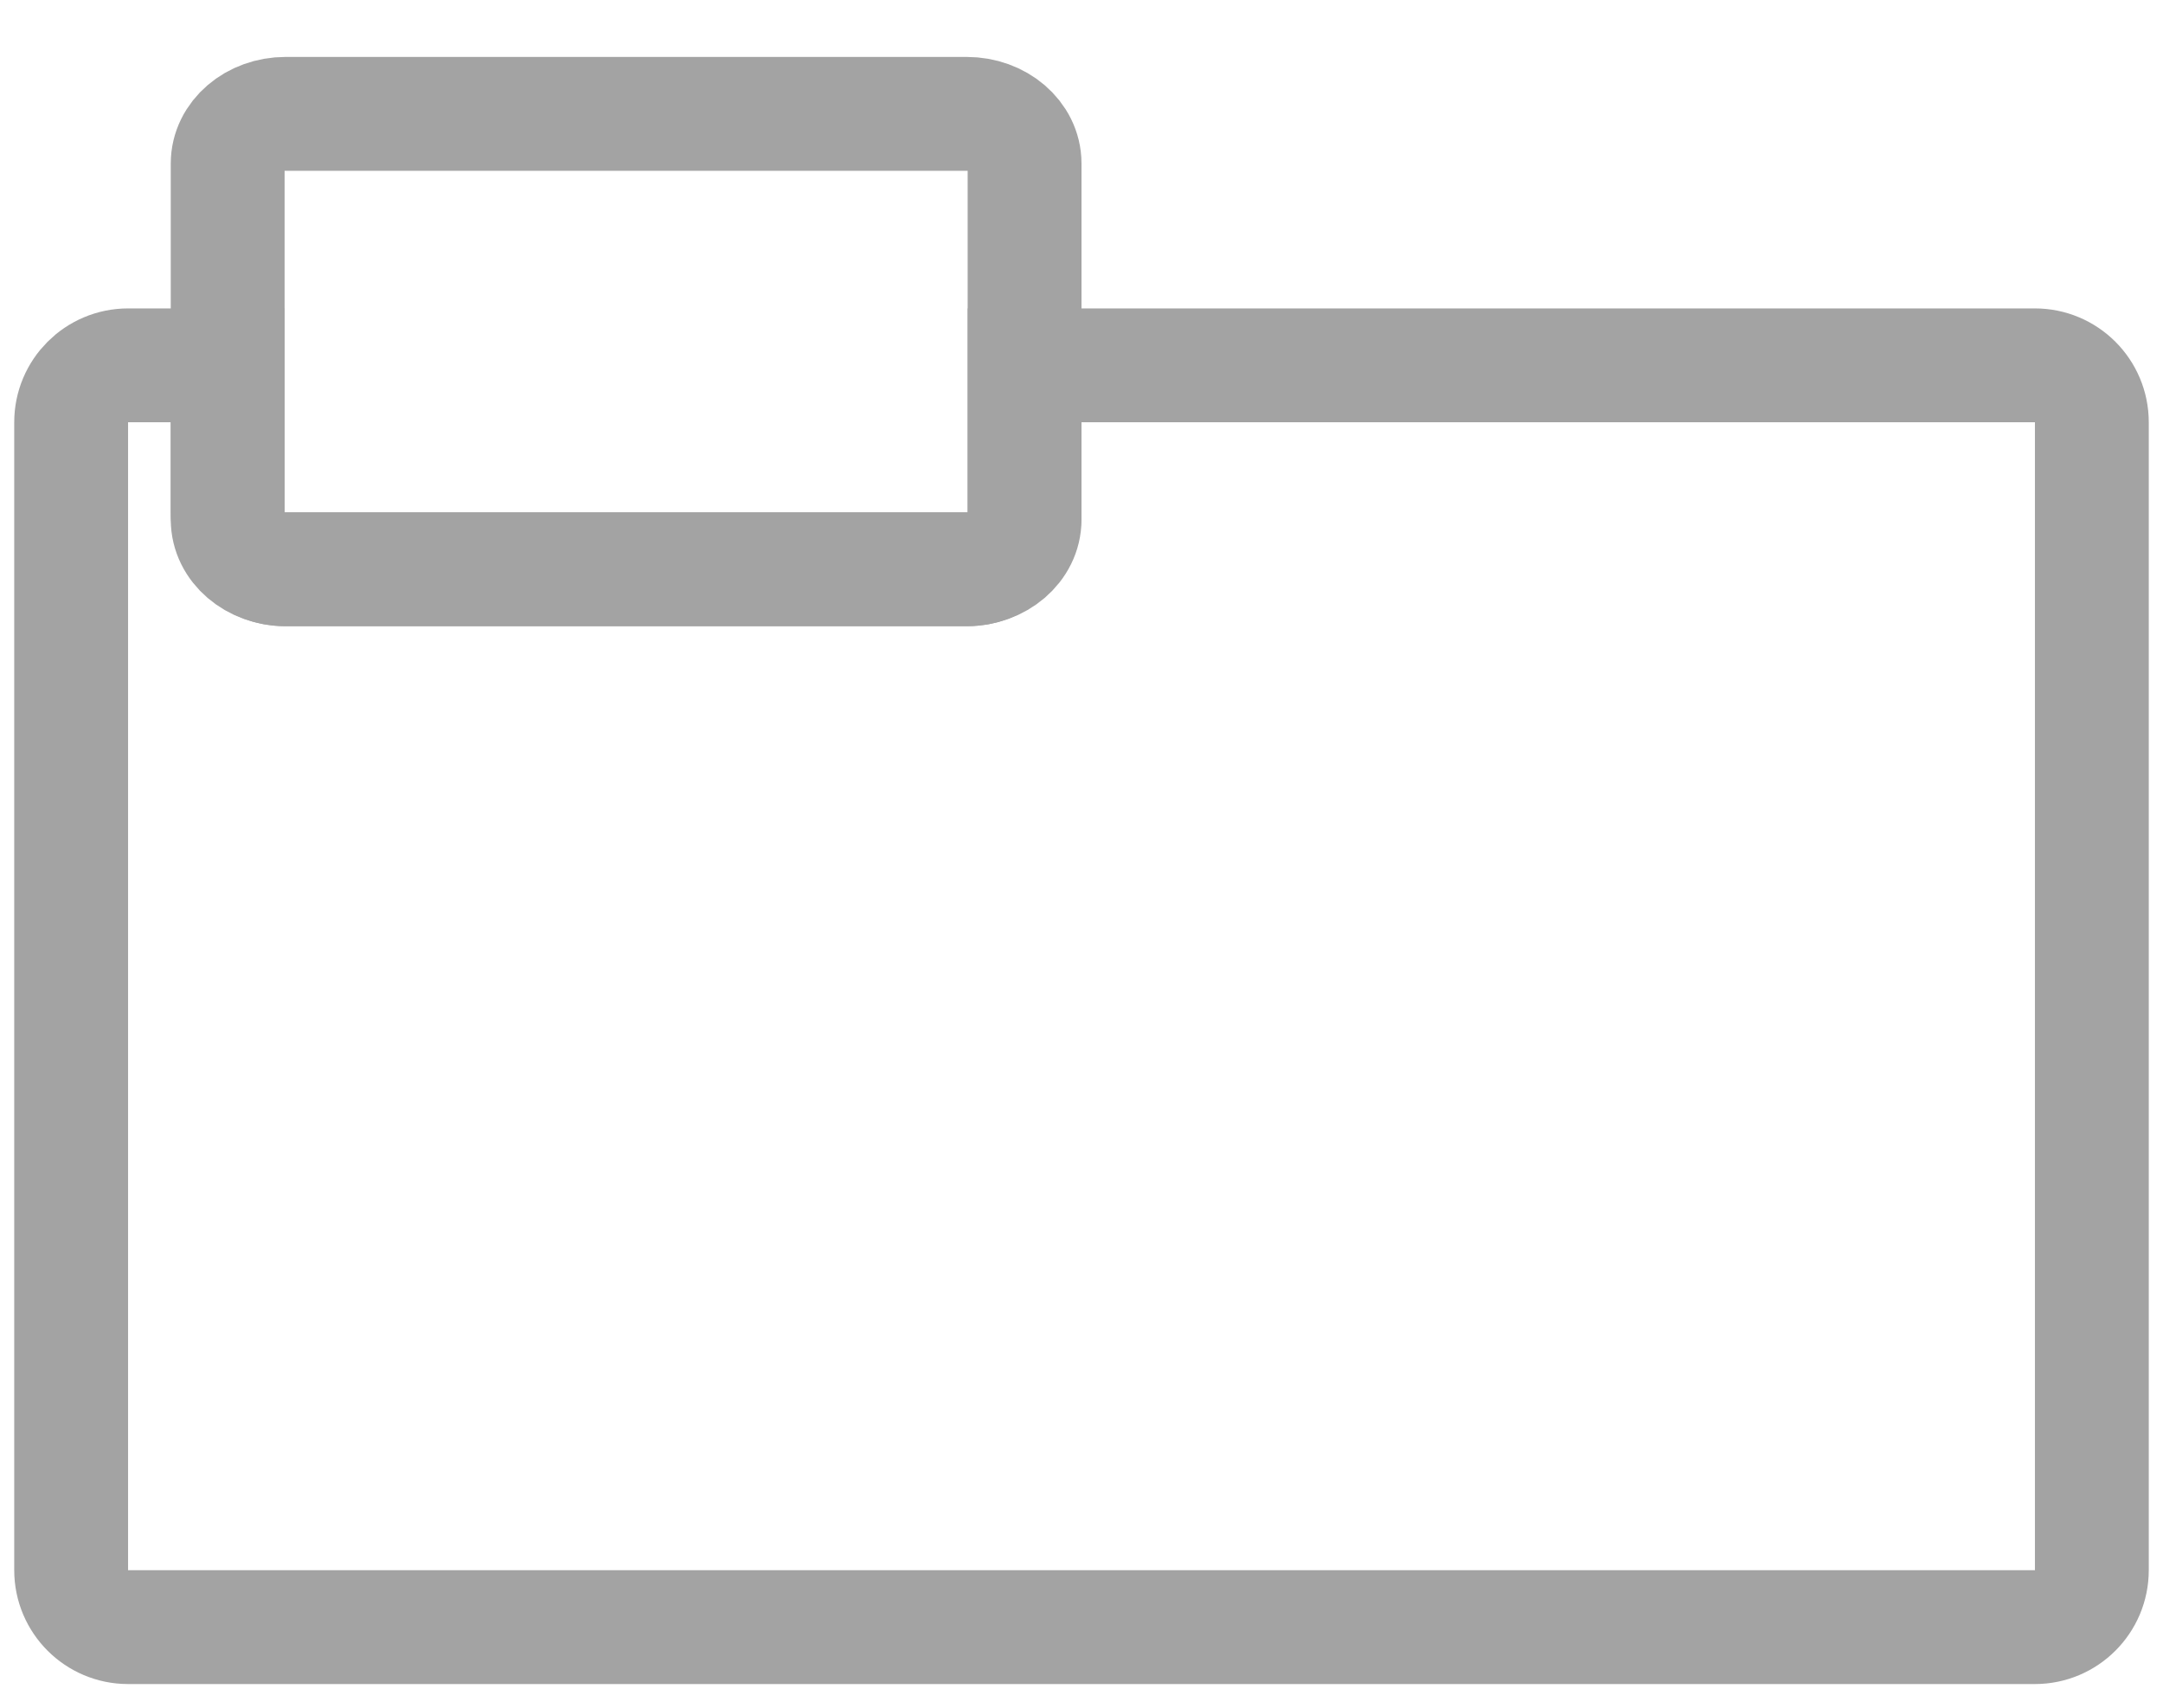
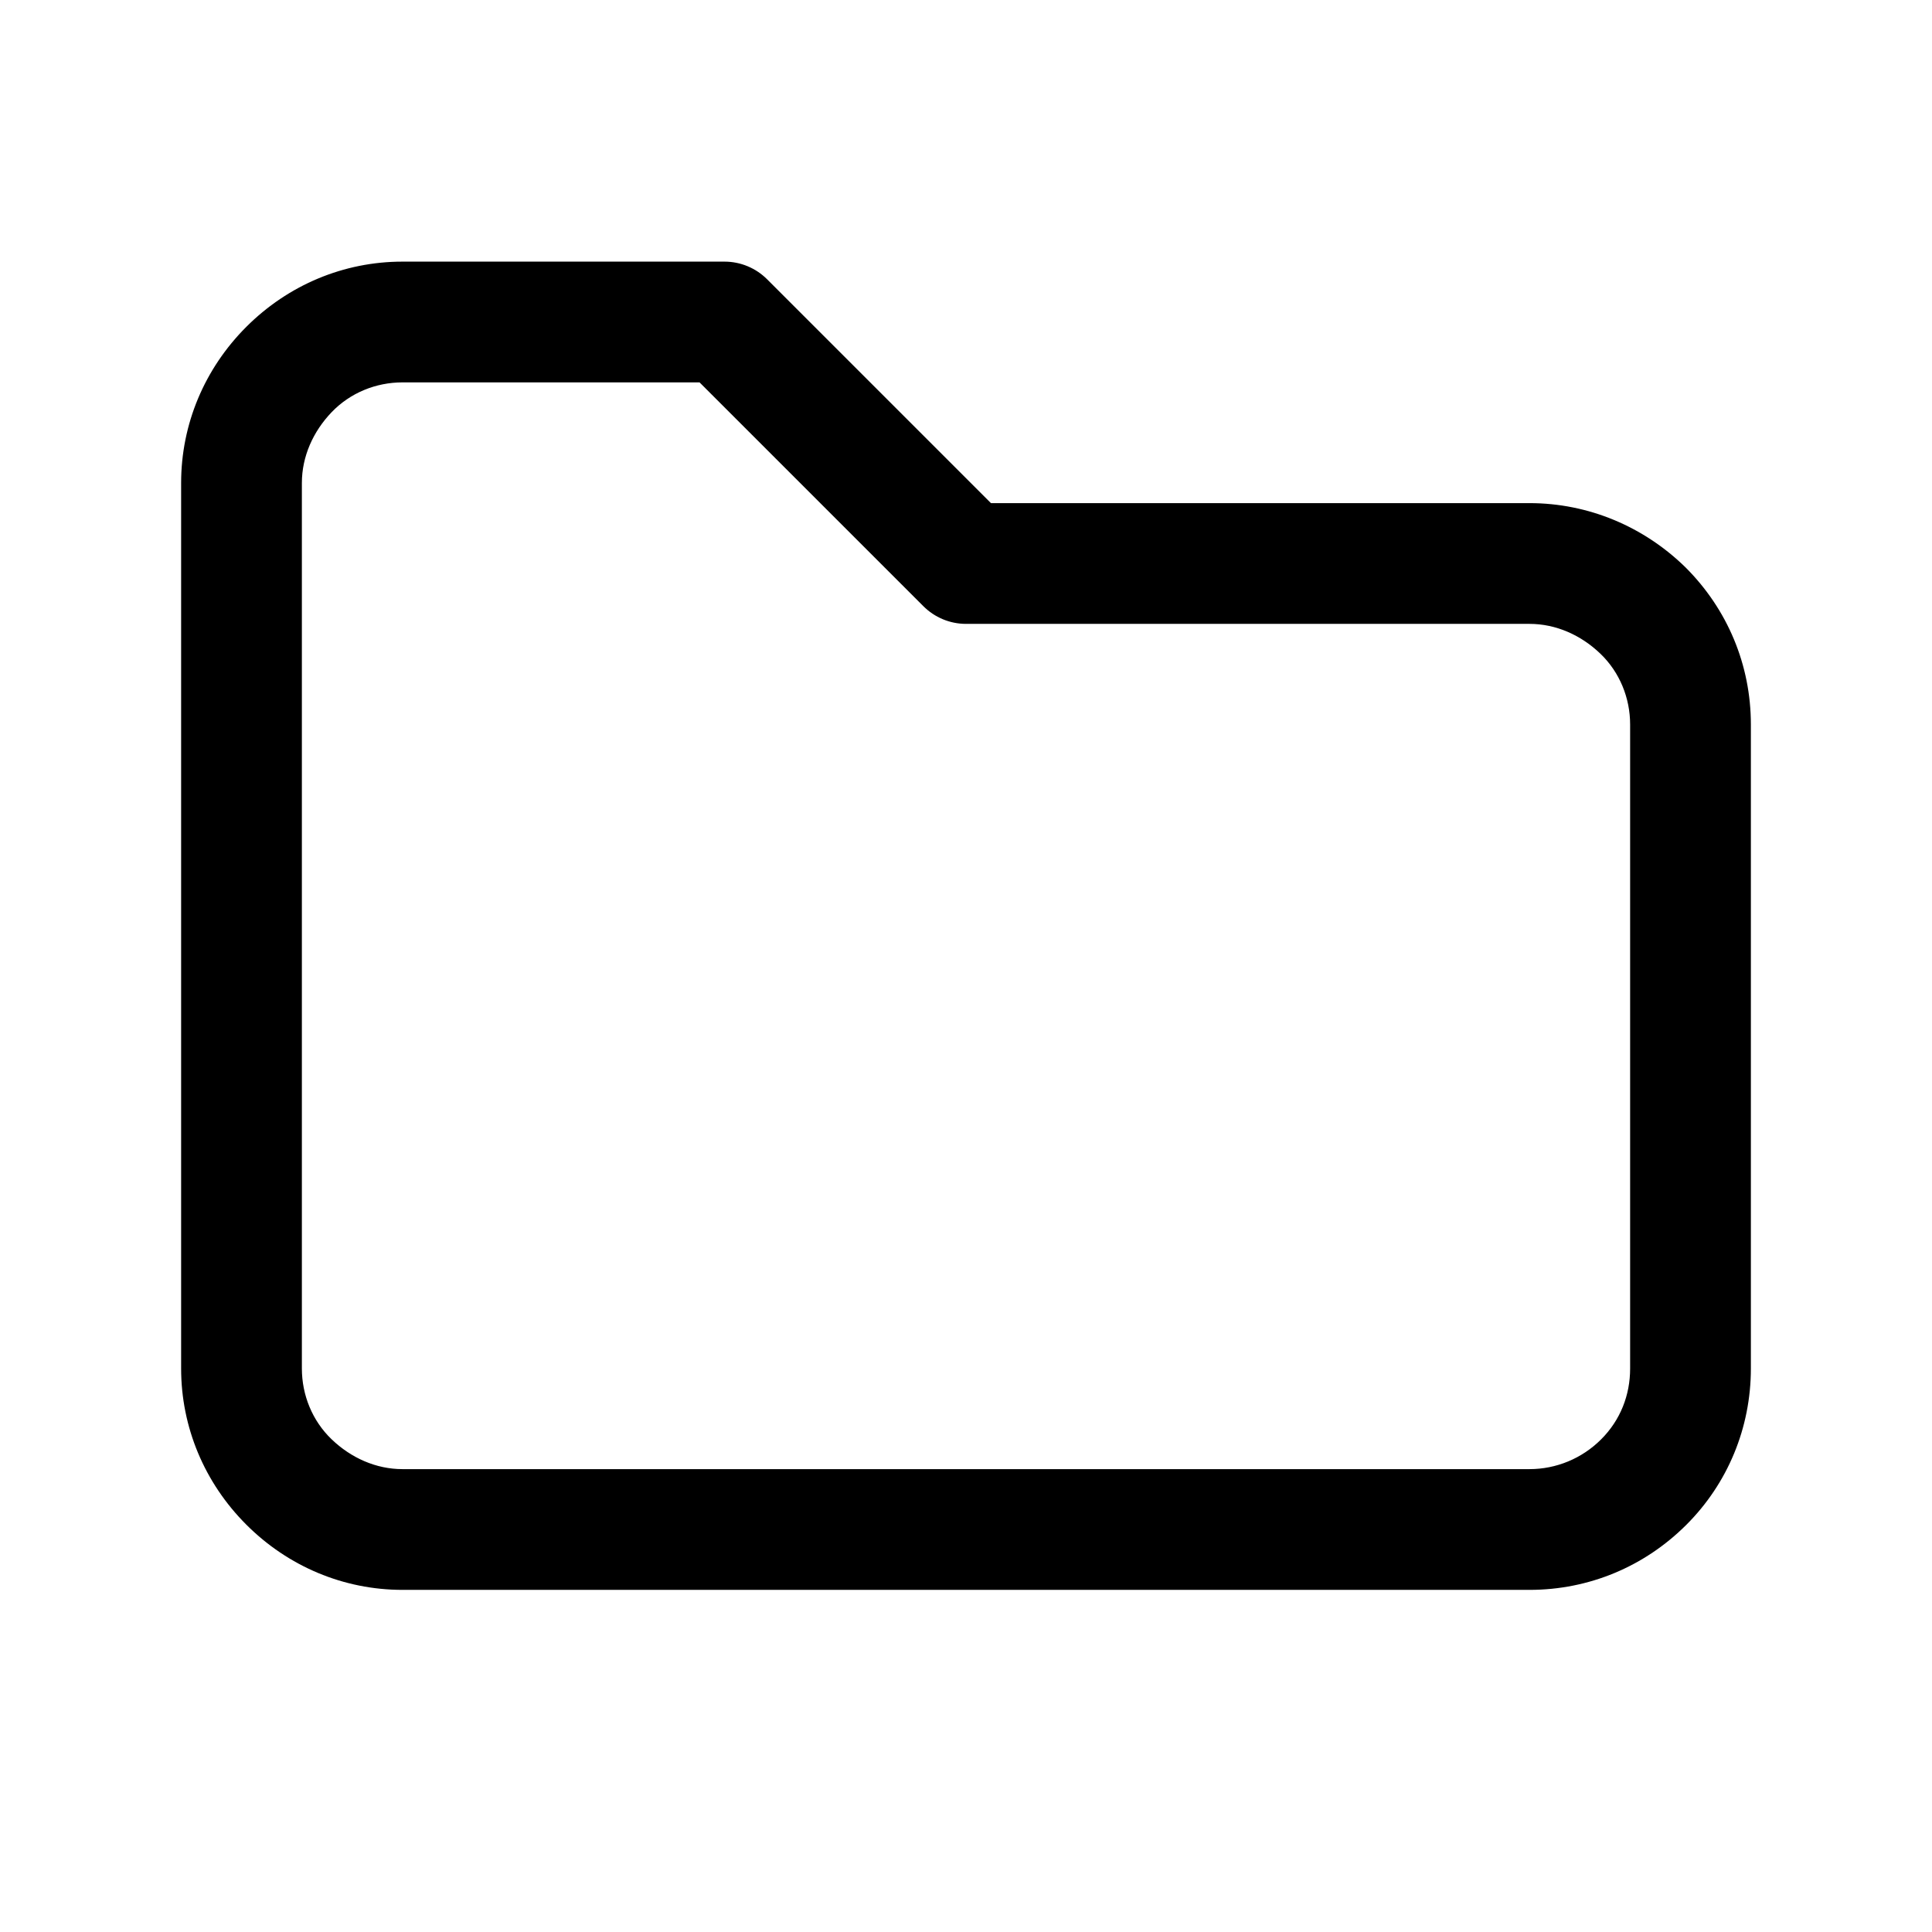
- <svg xmlns="http://www.w3.org/2000/svg" width="19" height="15" viewBox="0 0 19 15" fill="none">
-   <g id="094bf1ea">
-     <g id="a2b628af">
-       <path id="b01f3a7e" d="M18.375 3.709C18.375 3.433 18.151 3.209 17.875 3.209H9V4.5C9 4.776 8.776 5 8.5 5H5.5H2.5C2.224 5 2 4.776 2 4.5V3.209H1.125C0.849 3.209 0.625 3.433 0.625 3.709V13.792C0.625 14.068 0.849 14.292 1.125 14.292H17.875C18.151 14.292 18.375 14.068 18.375 13.792V3.709Z" stroke="#A3A3A3" />
-       <path id="036d4e5b" d="M8.491 1H2.509C2.228 1 2 1.195 2 1.436V4.564C2 4.805 2.228 5 2.509 5H8.491C8.772 5 9 4.805 9 4.564V1.436C9 1.195 8.772 1 8.491 1Z" stroke="#A3A3A3" />
-     </g>
+ <svg xmlns="http://www.w3.org/2000/svg" id="Outlines" viewBox="0 0 24 24">
+   <g id="fieldset">
+     <path class="cls-1" d="M19,19.75H5c-.73,0-1.42-.29-1.94-.81s-.81-1.21-.81-1.94V6c0-.73.29-1.42.81-1.94s1.21-.81,1.94-.81h4c.2,0,.39.08.53.22l2.78,2.78h6.69c.73,0,1.42.29,1.94.8.52.52.81,1.21.81,1.95v8c0,.74-.29,1.43-.8,1.94-.52.52-1.21.81-1.95.81ZM5,4.75c-.33,0-.65.13-.88.37s-.37.55-.37.88v11c0,.33.13.65.37.88s.55.37.88.37h14c.33,0,.65-.13.89-.37s.36-.55.36-.88v-8c0-.33-.13-.65-.37-.88s-.55-.37-.88-.37h-7c-.2,0-.39-.08-.53-.22l-2.78-2.78h-3.69Z" />
  </g>
</svg>
